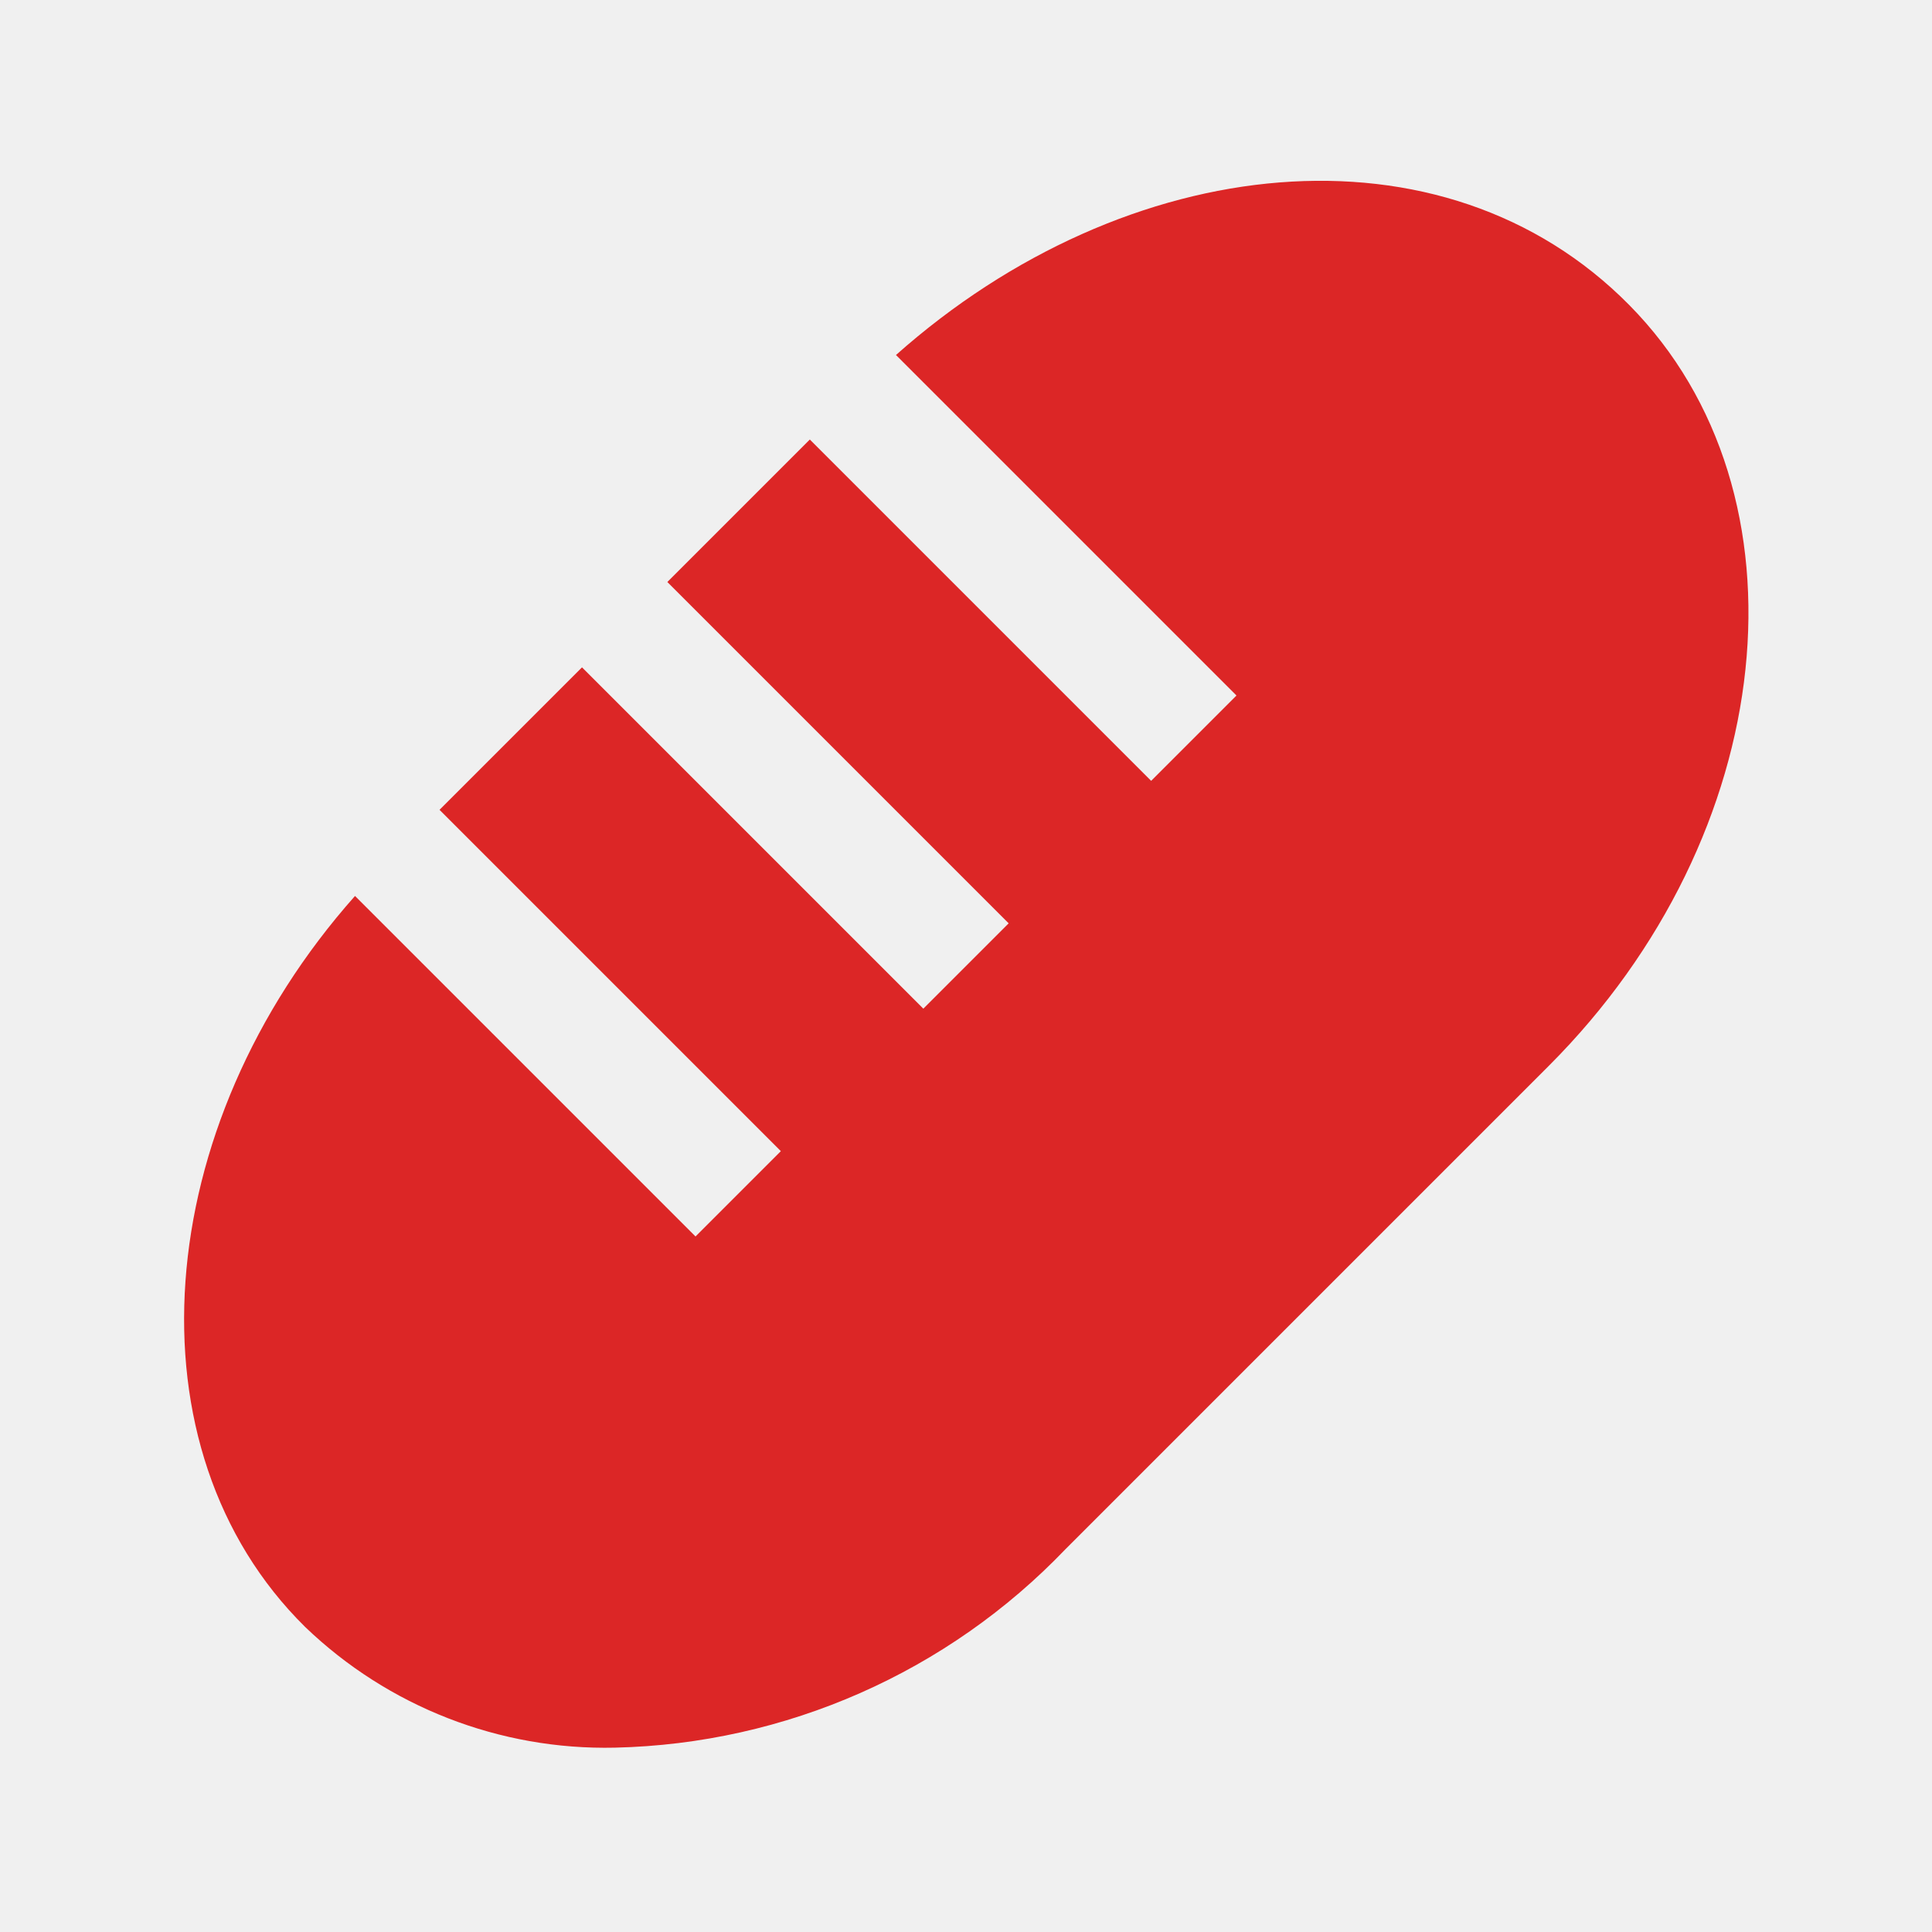
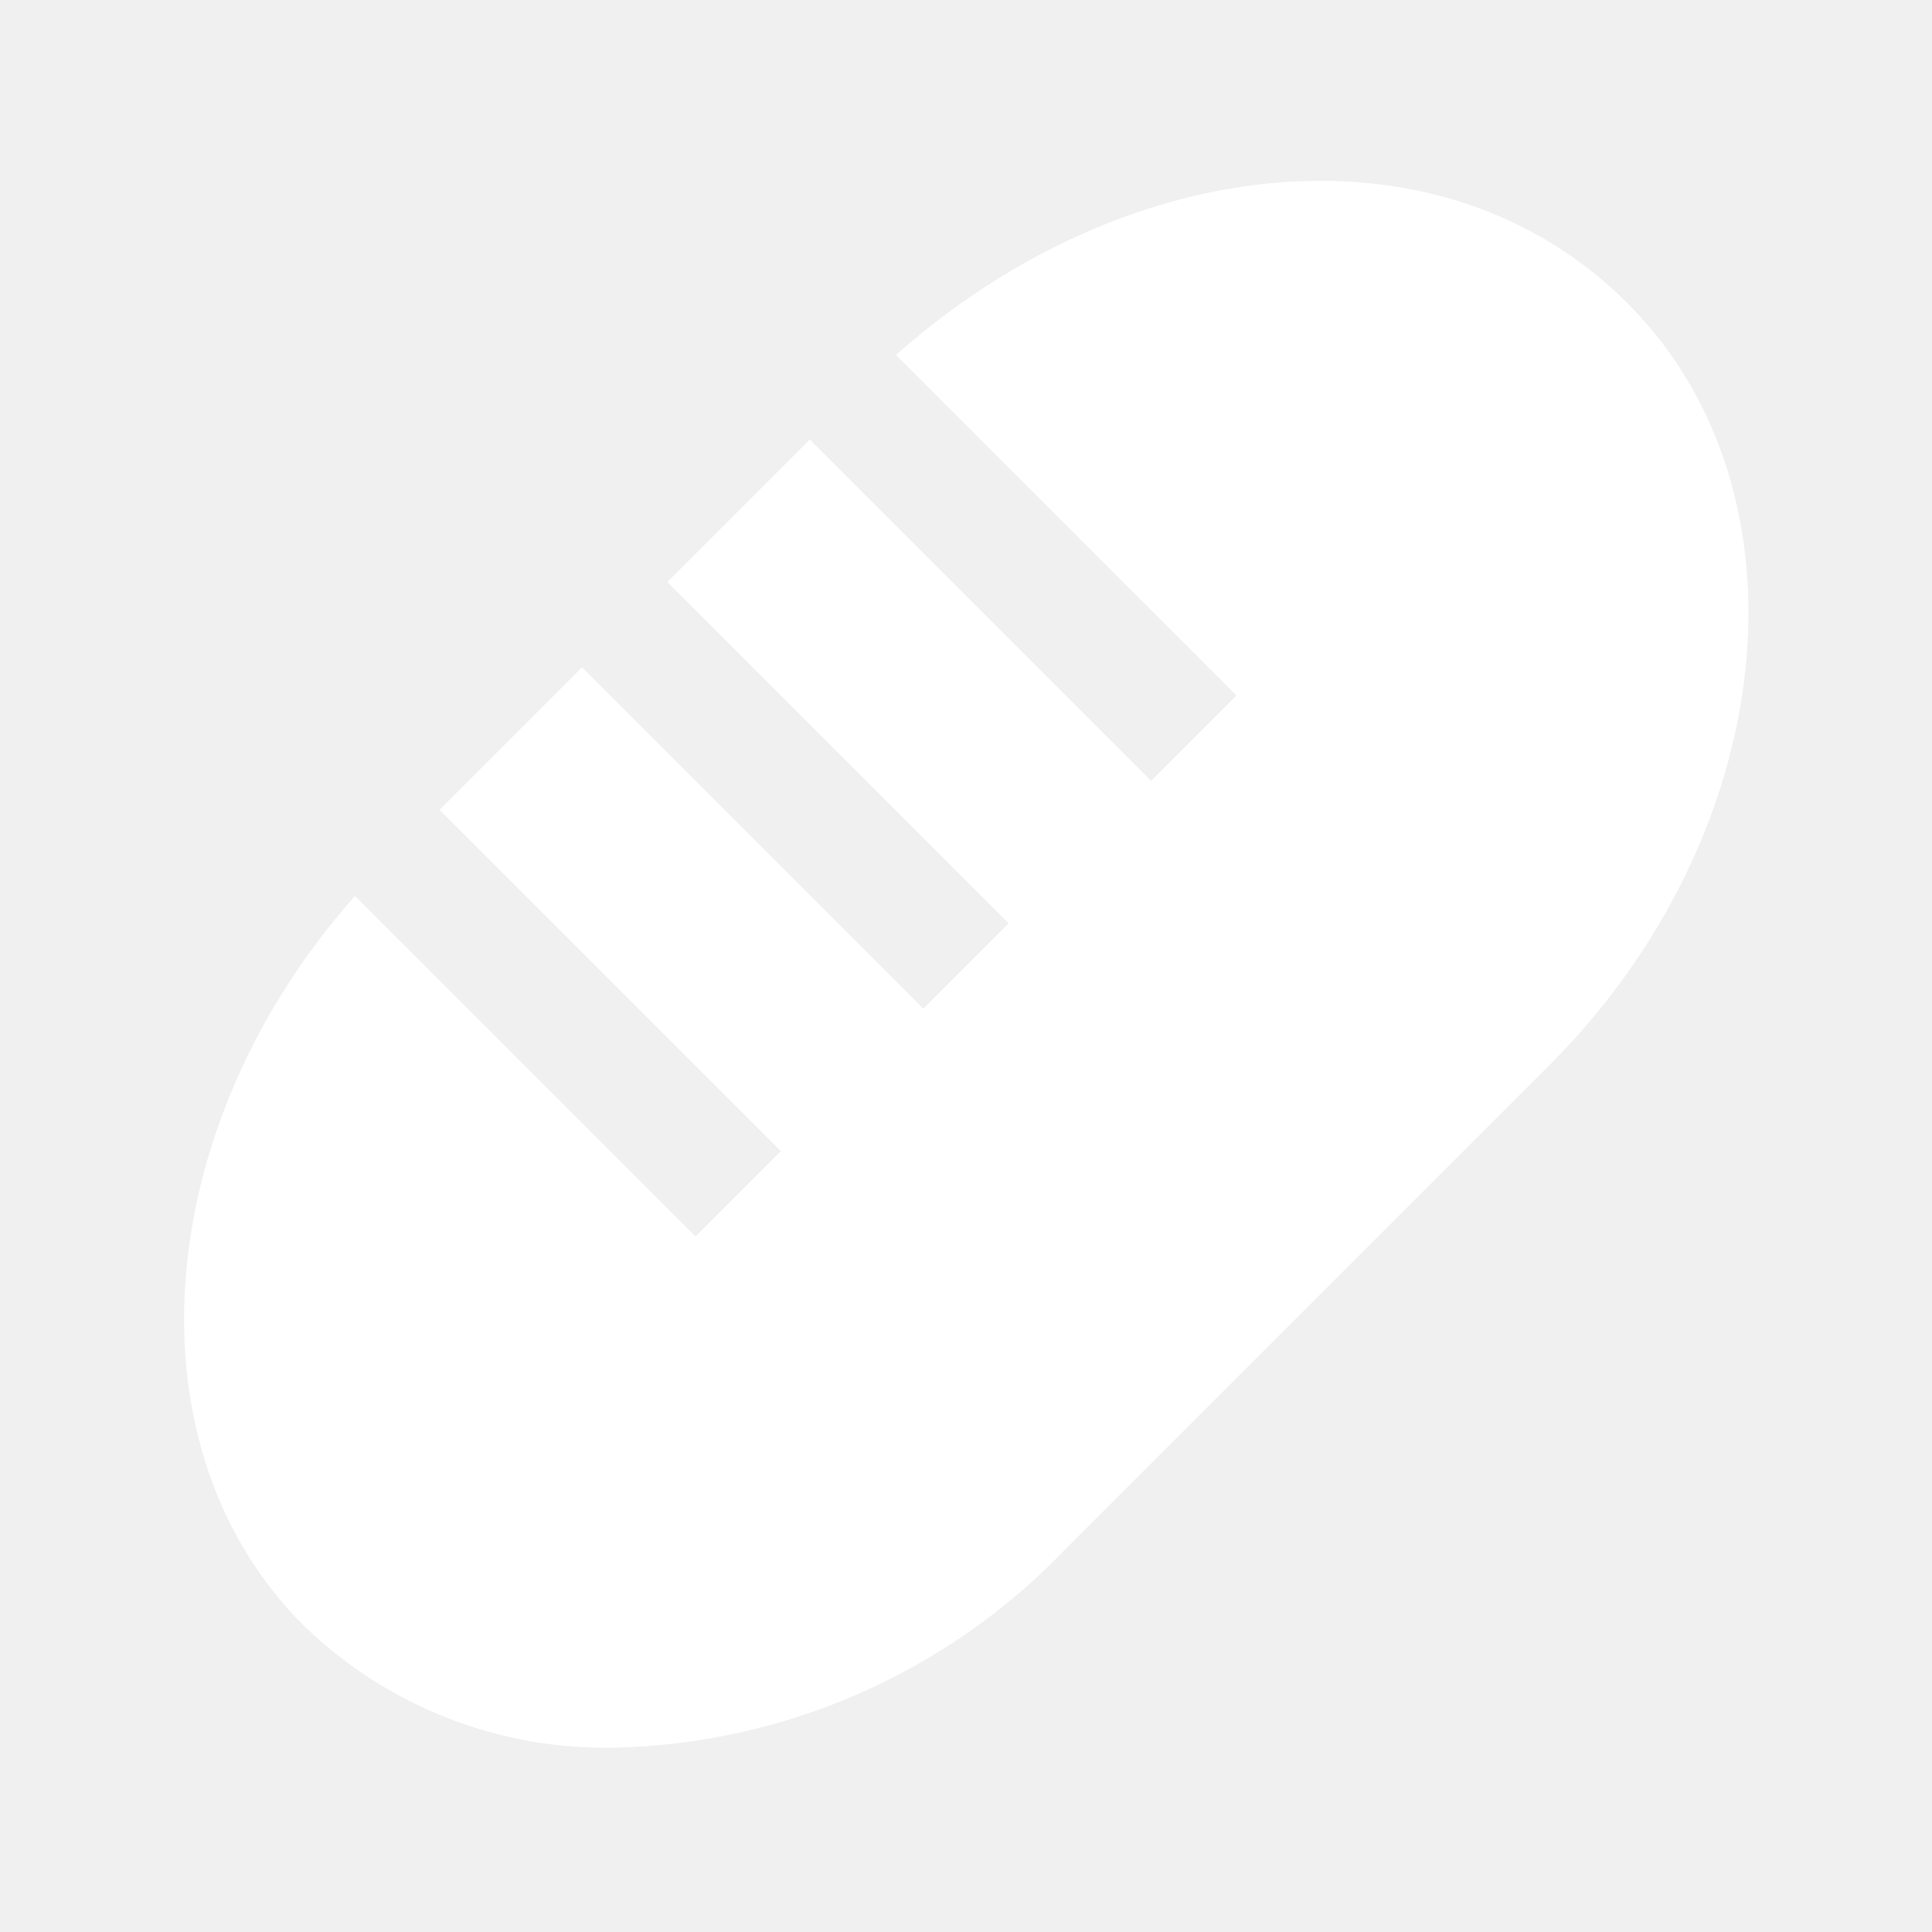
- <svg xmlns="http://www.w3.org/2000/svg" viewBox="0 0 24 24" fill="#DC2626" width="24" height="24">
+ <svg xmlns="http://www.w3.org/2000/svg" viewBox="0 0 24 24" fill="#FFFFFF" width="24" height="24">
  <path d="m11.13 4.41 4.23 4.23L14.3 9.7l-4.24-4.24-1.77 1.77 4.24 4.24-1.06 1.06-4.24-4.24-1.77 1.77L9.7 14.3l-1.06 1.06-4.23-4.23C1.86 14 1.55 18 3.79 20.21a5.38 5.38 0 0 0 3.85 1.5 8 8 0 0 0 5.6-2.47l6-6c2.87-2.87 3.31-7.11 1-9.45s-6.24-1.93-9.11.62z" />
</svg>
